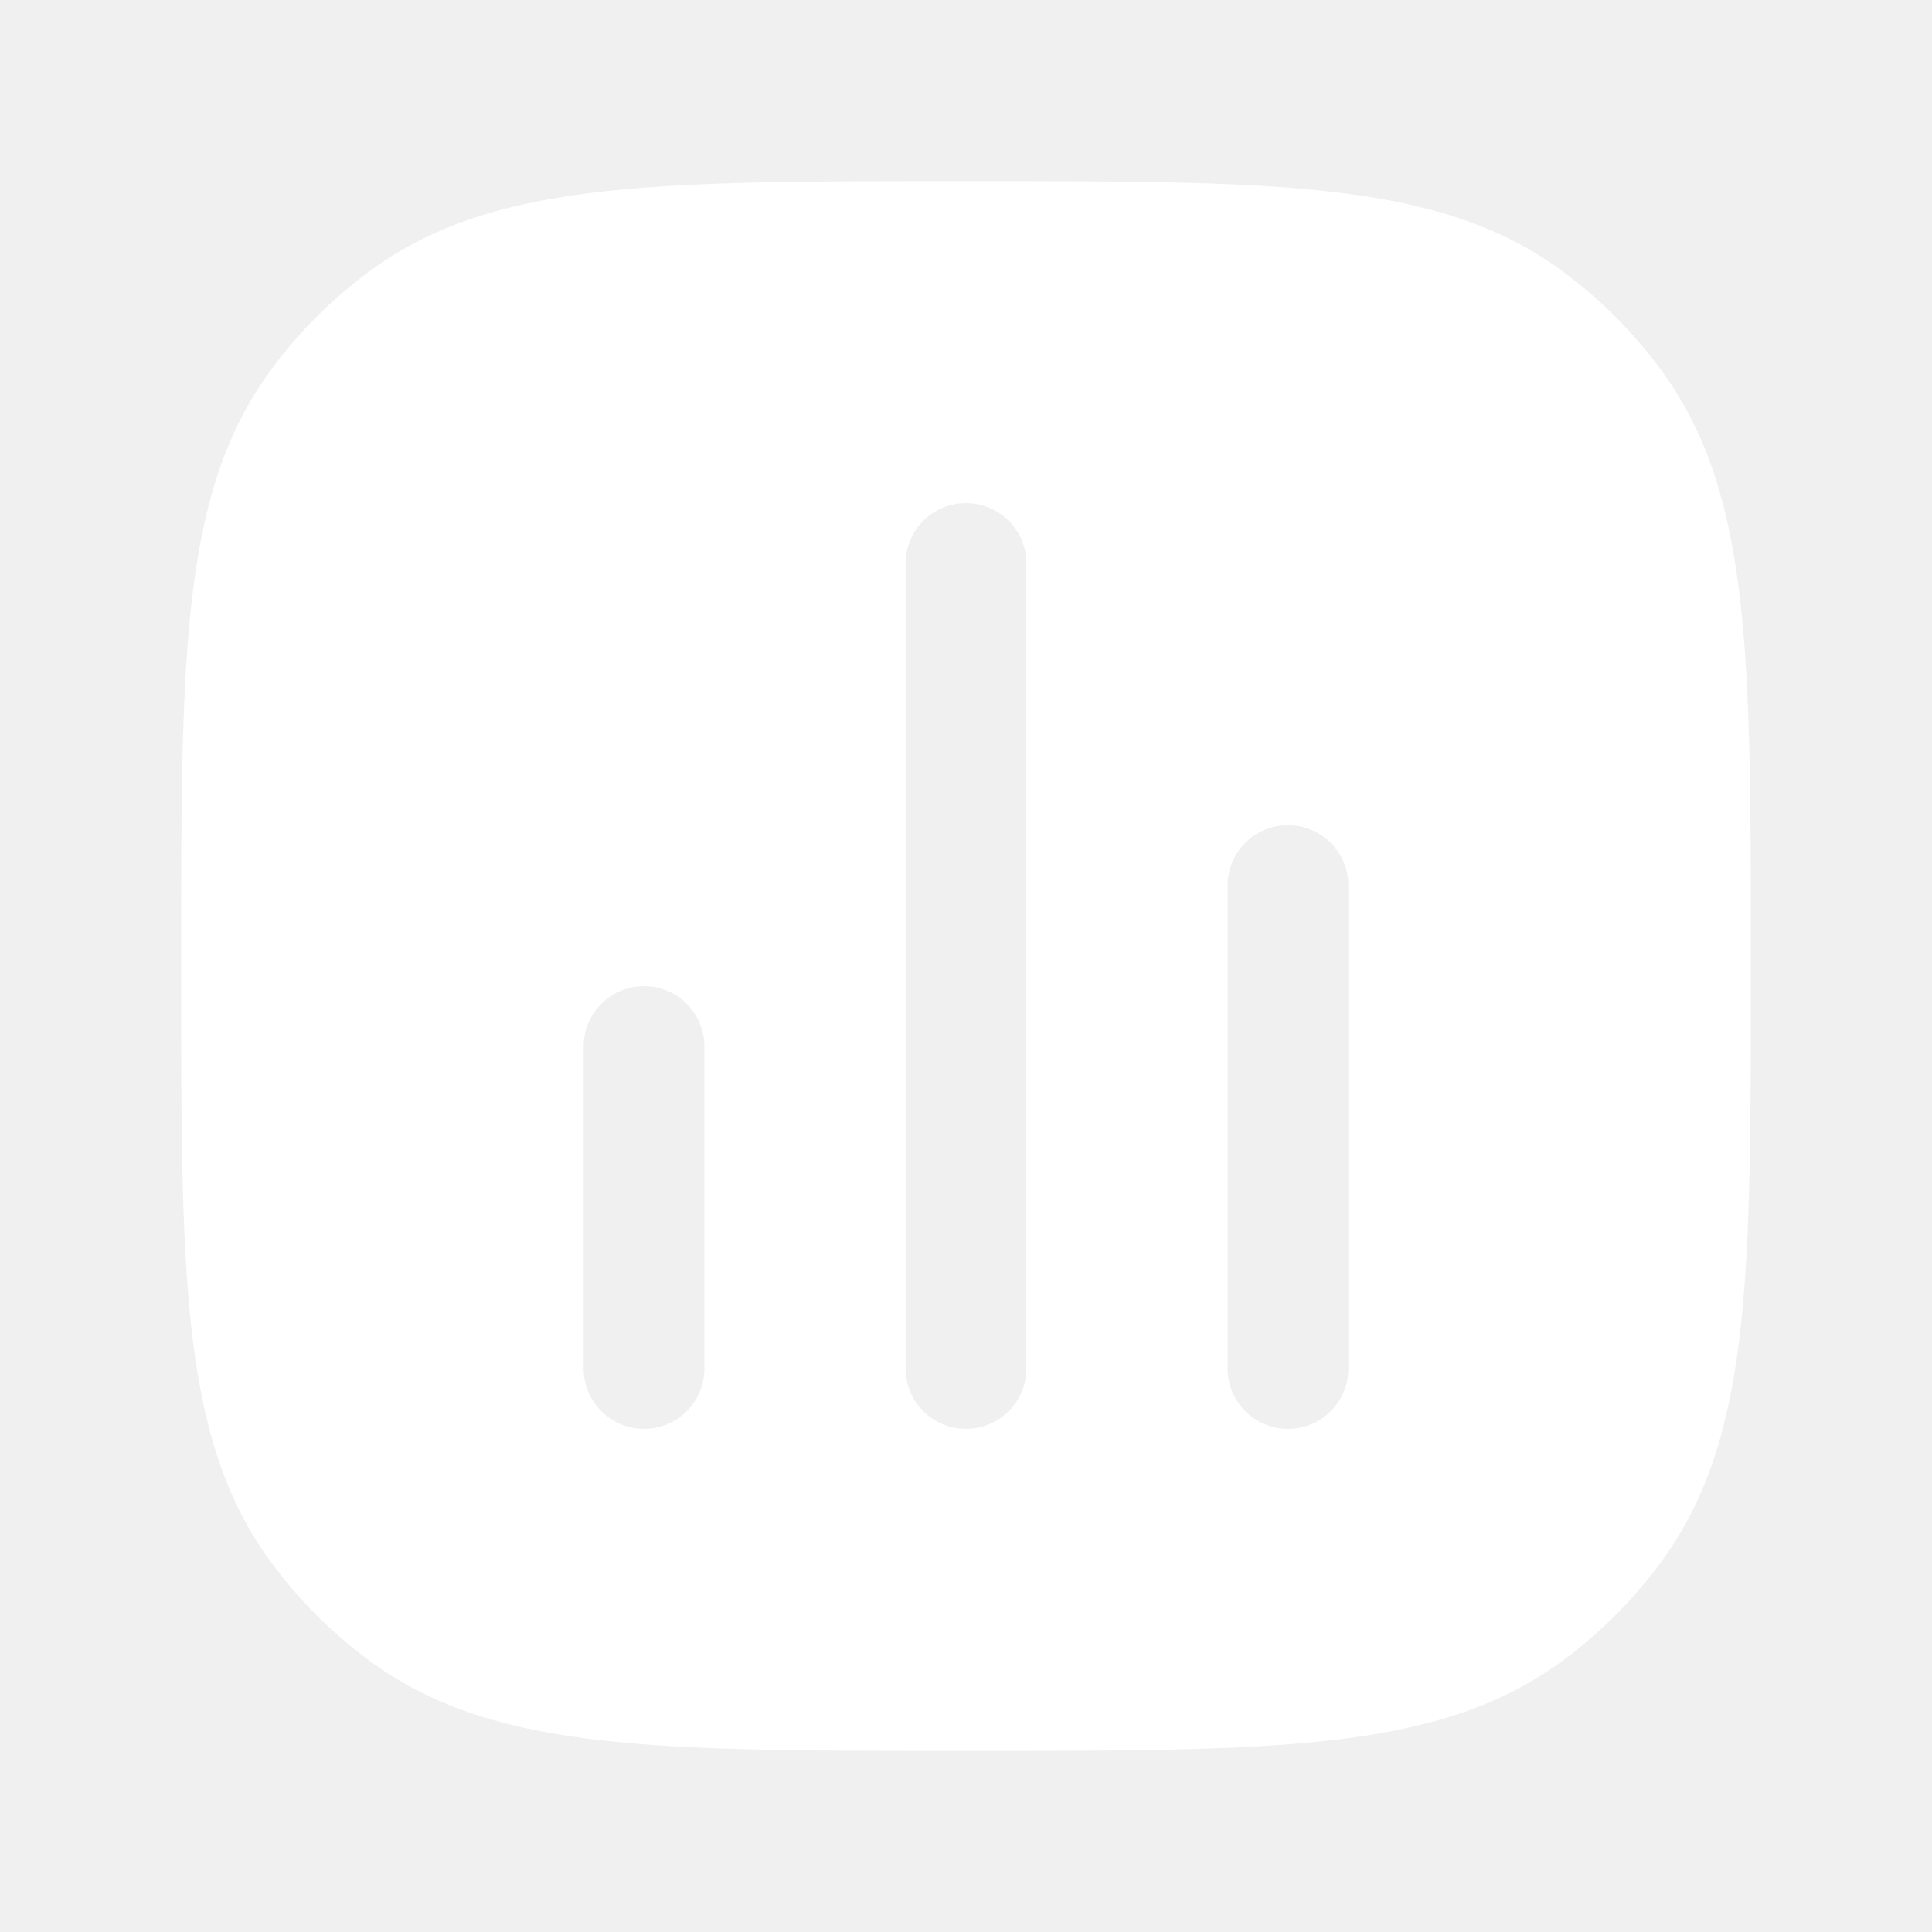
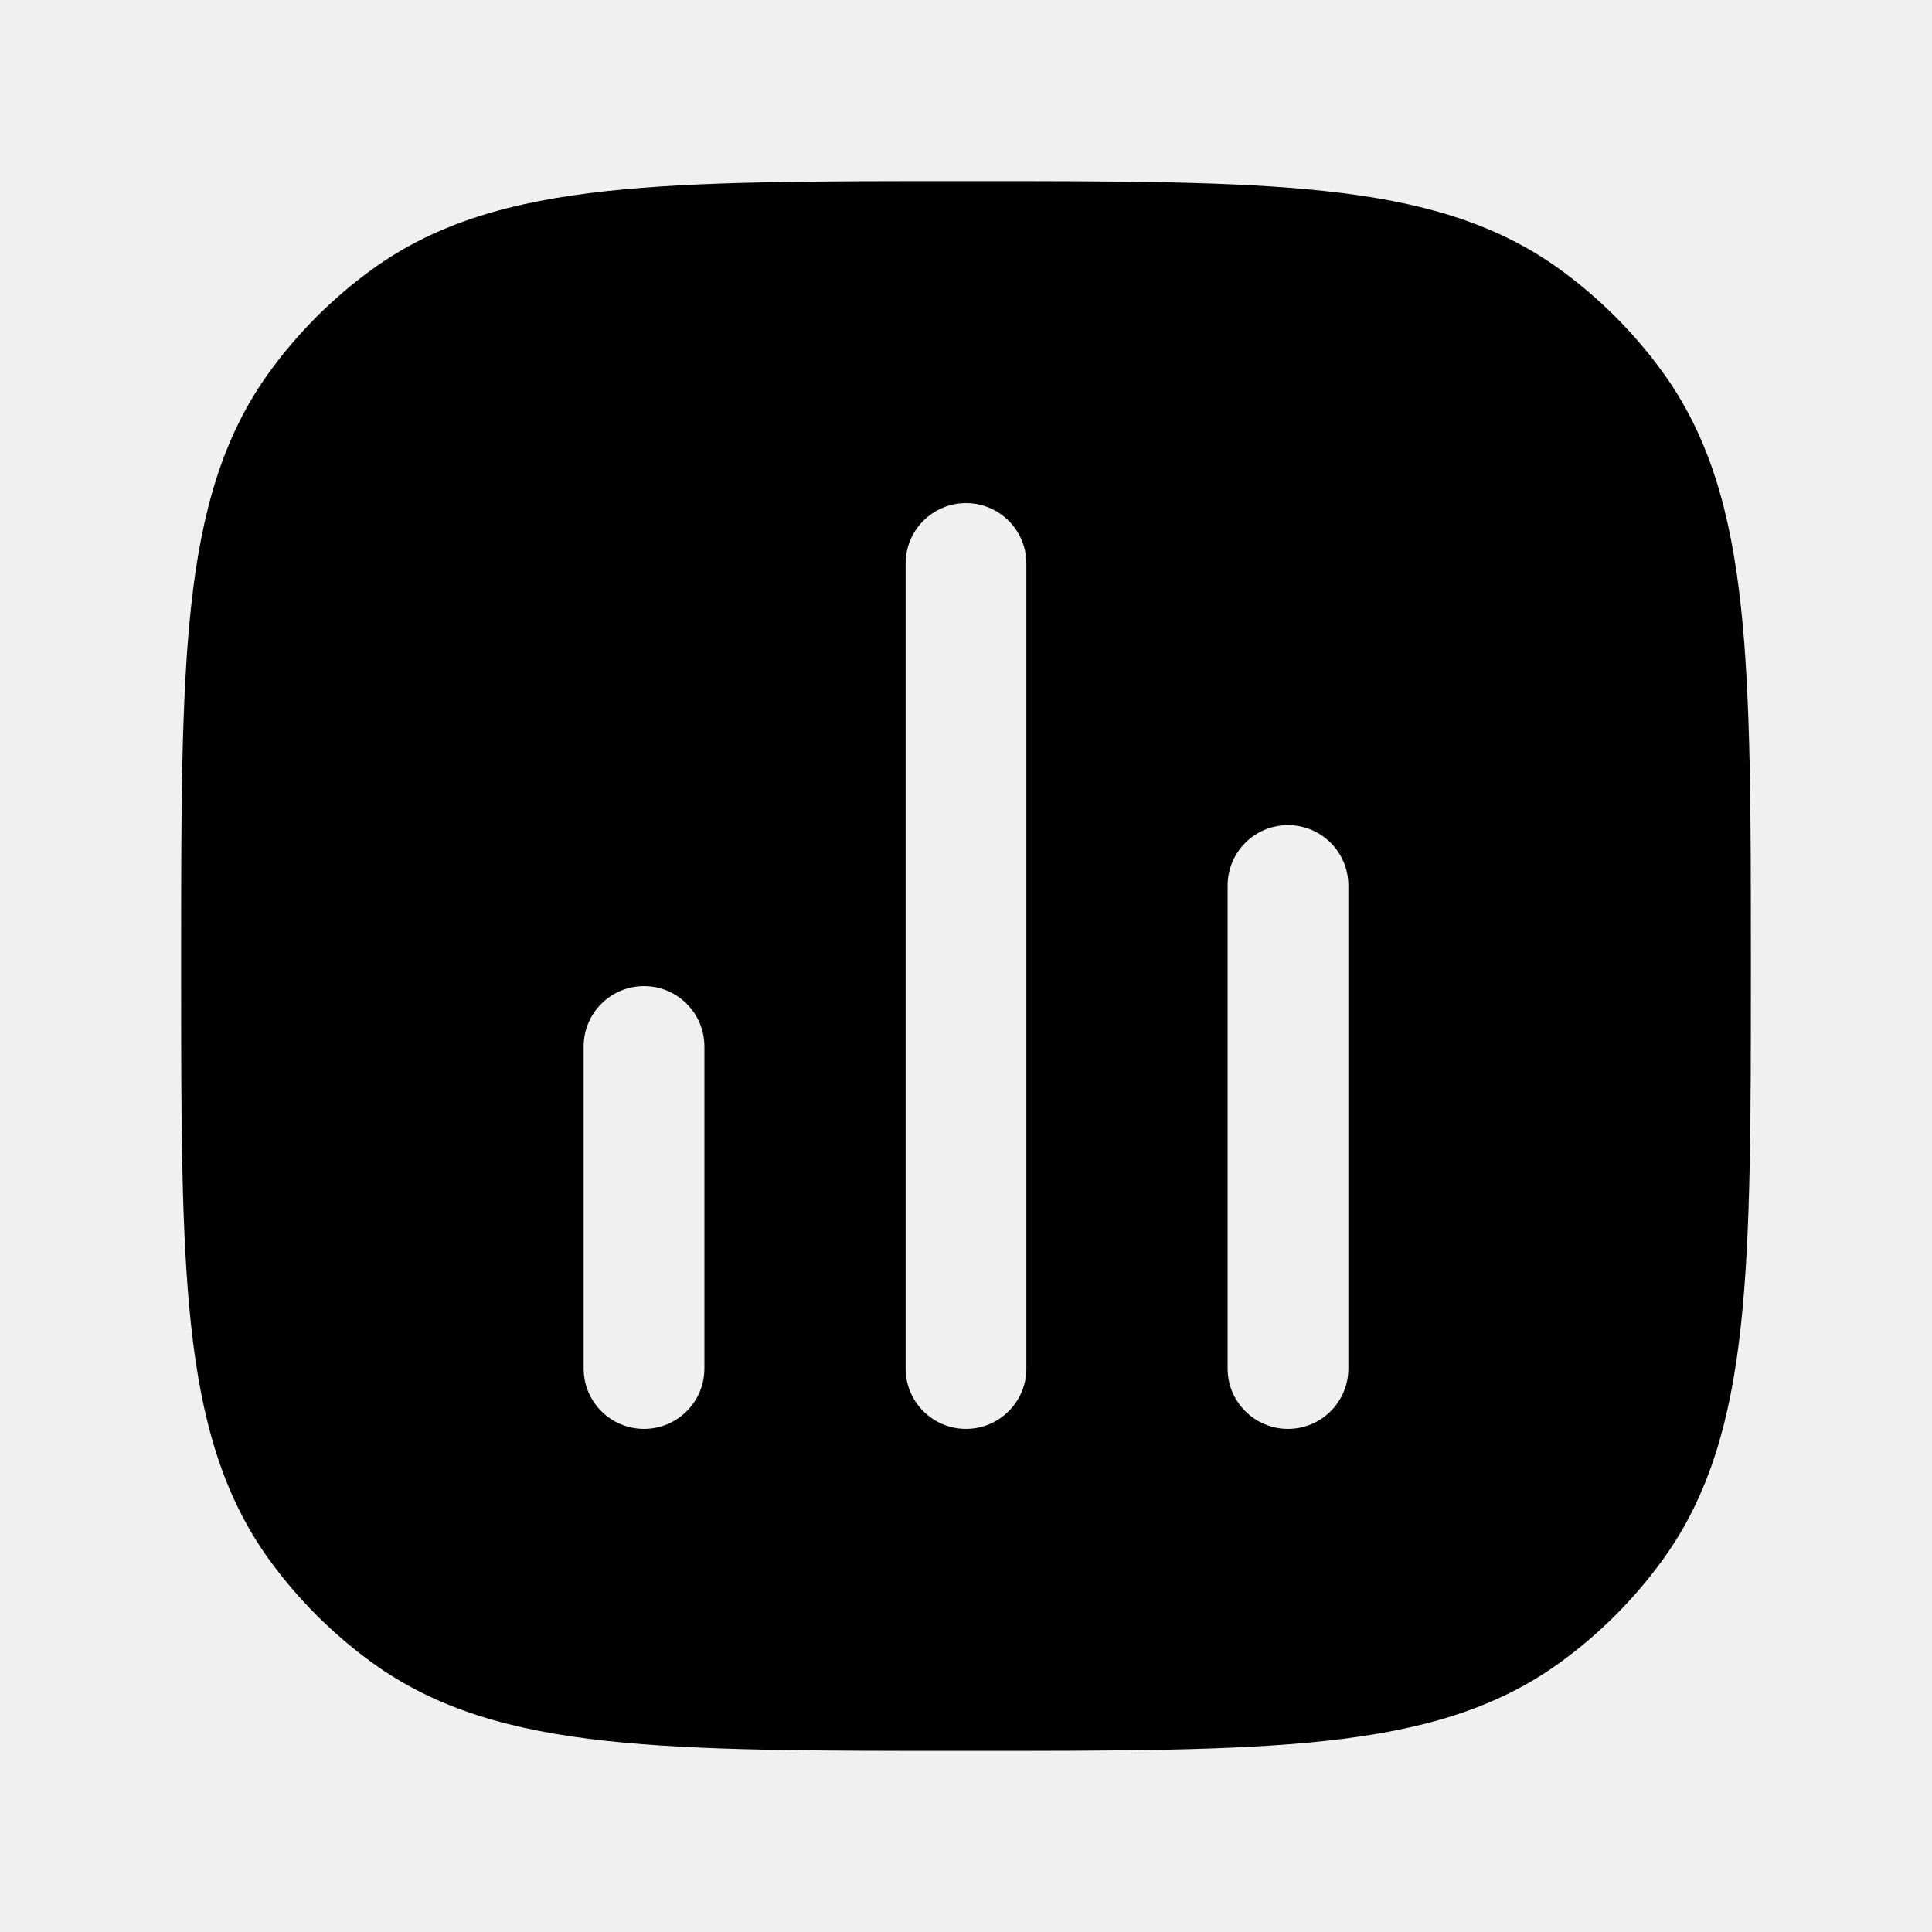
<svg xmlns="http://www.w3.org/2000/svg" width="32" height="32" viewBox="0 0 32 32" fill="none">
-   <path fill-rule="evenodd" clip-rule="evenodd" d="M16.06 3C18.509 3 20.428 3 21.951 3.165C23.505 3.333 24.765 3.683 25.84 4.464C26.491 4.937 27.063 5.509 27.536 6.16C28.317 7.235 28.667 8.495 28.835 10.049C29 11.572 29 13.491 29 15.94V16.061C29 18.509 29 20.428 28.835 21.951C28.667 23.505 28.317 24.765 27.536 25.84C27.063 26.491 26.491 27.063 25.84 27.536C24.765 28.317 23.505 28.667 21.951 28.835C20.428 29 18.509 29 16.06 29H15.94C13.491 29 11.572 29 10.049 28.835C8.495 28.667 7.235 28.317 6.16 27.536C5.509 27.063 4.937 26.491 4.464 25.84C3.683 24.765 3.333 23.505 3.165 21.951C3 20.428 3 18.509 3 16.06V15.94C3 13.491 3 11.572 3.165 10.049C3.333 8.495 3.683 7.235 4.464 6.16C4.937 5.509 5.509 4.937 6.16 4.464C7.235 3.683 8.495 3.333 10.049 3.165C11.572 3 13.491 3 15.94 3H16.06ZM17 9.333C17 8.781 16.552 8.333 16 8.333C15.448 8.333 15 8.781 15 9.333V22.667C15 23.219 15.448 23.667 16 23.667C16.552 23.667 17 23.219 17 22.667V9.333ZM22.333 14.667C22.333 14.114 21.886 13.667 21.333 13.667C20.781 13.667 20.333 14.114 20.333 14.667V22.667C20.333 23.219 20.781 23.667 21.333 23.667C21.886 23.667 22.333 23.219 22.333 22.667V14.667ZM11.667 17.333C11.667 16.781 11.219 16.333 10.667 16.333C10.114 16.333 9.667 16.781 9.667 17.333V22.667C9.667 23.219 10.114 23.667 10.667 23.667C11.219 23.667 11.667 23.219 11.667 22.667V17.333Z" fill="white" />
+   <path fill-rule="evenodd" clip-rule="evenodd" d="M16.06 3C18.509 3 20.428 3 21.951 3.165C23.505 3.333 24.765 3.683 25.84 4.464C26.491 4.937 27.063 5.509 27.536 6.16C28.317 7.235 28.667 8.495 28.835 10.049C29 11.572 29 13.491 29 15.94V16.061C29 18.509 29 20.428 28.835 21.951C28.667 23.505 28.317 24.765 27.536 25.84C27.063 26.491 26.491 27.063 25.84 27.536C24.765 28.317 23.505 28.667 21.951 28.835C20.428 29 18.509 29 16.06 29H15.94C13.491 29 11.572 29 10.049 28.835C8.495 28.667 7.235 28.317 6.16 27.536C5.509 27.063 4.937 26.491 4.464 25.84C3.683 24.765 3.333 23.505 3.165 21.951C3 20.428 3 18.509 3 16.06V15.94C3 13.491 3 11.572 3.165 10.049C3.333 8.495 3.683 7.235 4.464 6.16C4.937 5.509 5.509 4.937 6.16 4.464C7.235 3.683 8.495 3.333 10.049 3.165C11.572 3 13.491 3 15.94 3H16.06ZM17 9.333C17 8.781 16.552 8.333 16 8.333C15.448 8.333 15 8.781 15 9.333V22.667C15 23.219 15.448 23.667 16 23.667C16.552 23.667 17 23.219 17 22.667V9.333ZM22.333 14.667C22.333 14.114 21.886 13.667 21.333 13.667C20.781 13.667 20.333 14.114 20.333 14.667V22.667C20.333 23.219 20.781 23.667 21.333 23.667C21.886 23.667 22.333 23.219 22.333 22.667V14.667ZM11.667 17.333C11.667 16.781 11.219 16.333 10.667 16.333C10.114 16.333 9.667 16.781 9.667 17.333V22.667C9.667 23.219 10.114 23.667 10.667 23.667C11.219 23.667 11.667 23.219 11.667 22.667V17.333Z" fill="currentColor" />
</svg>
